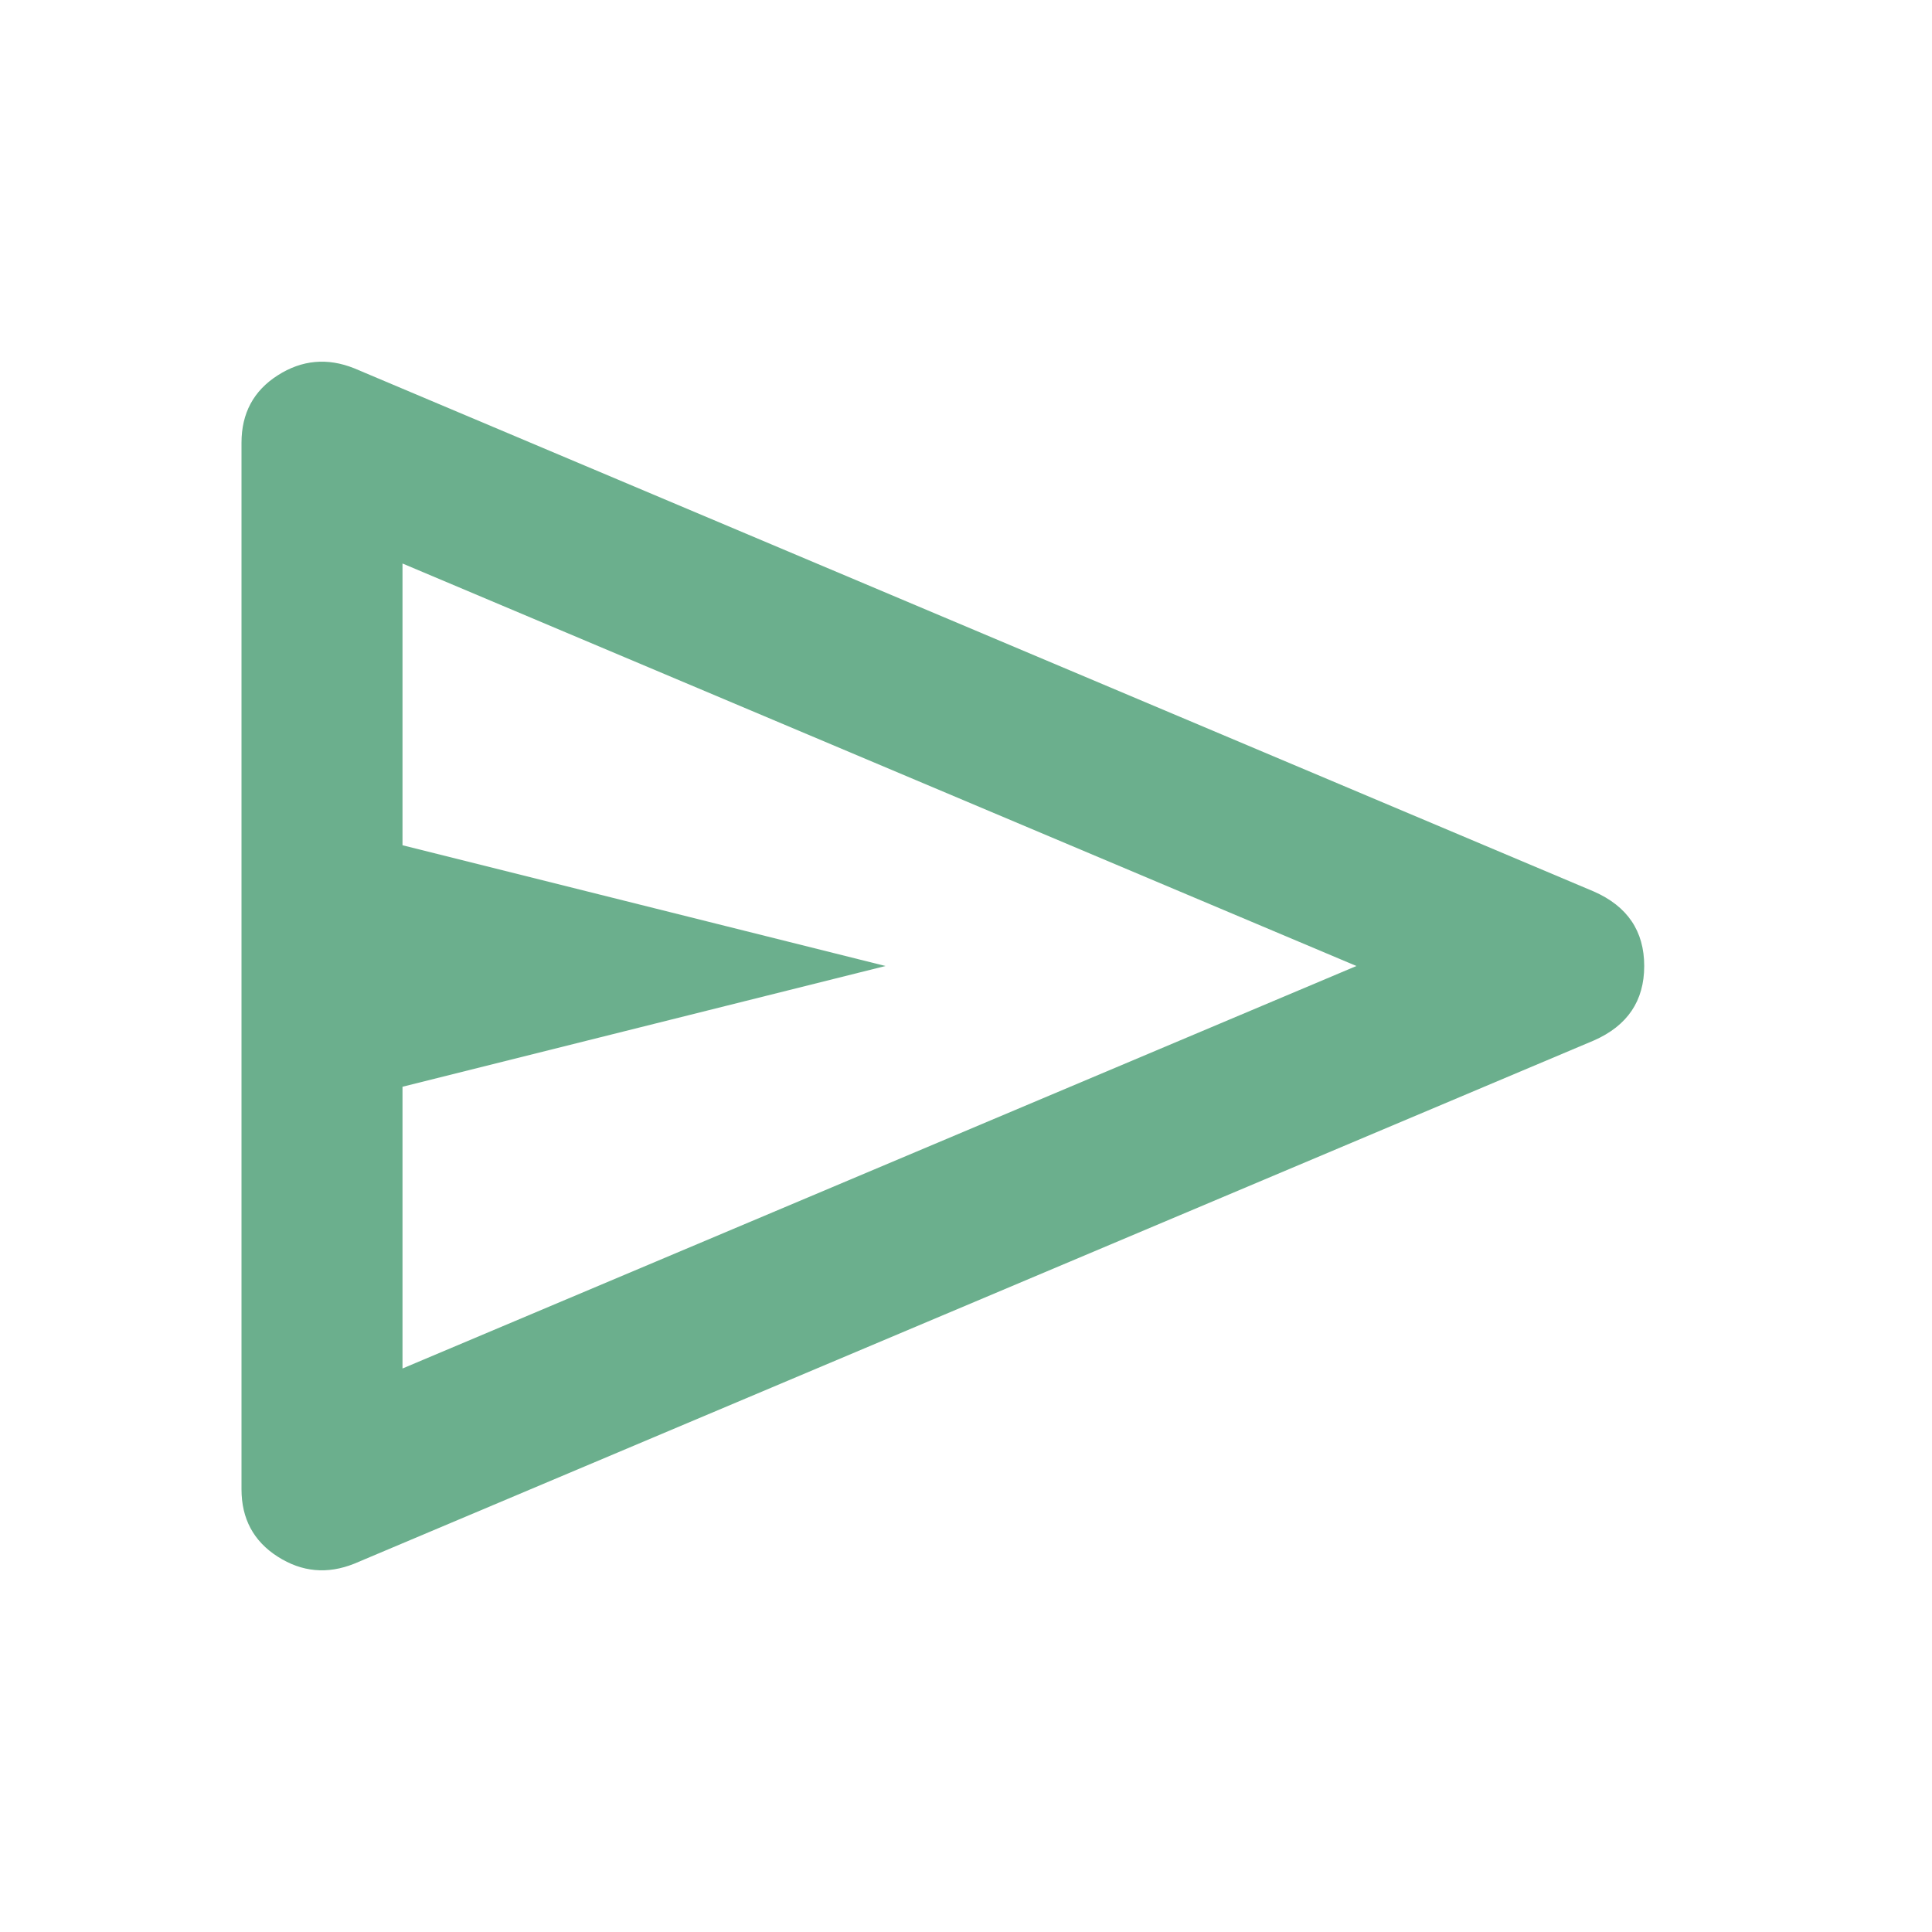
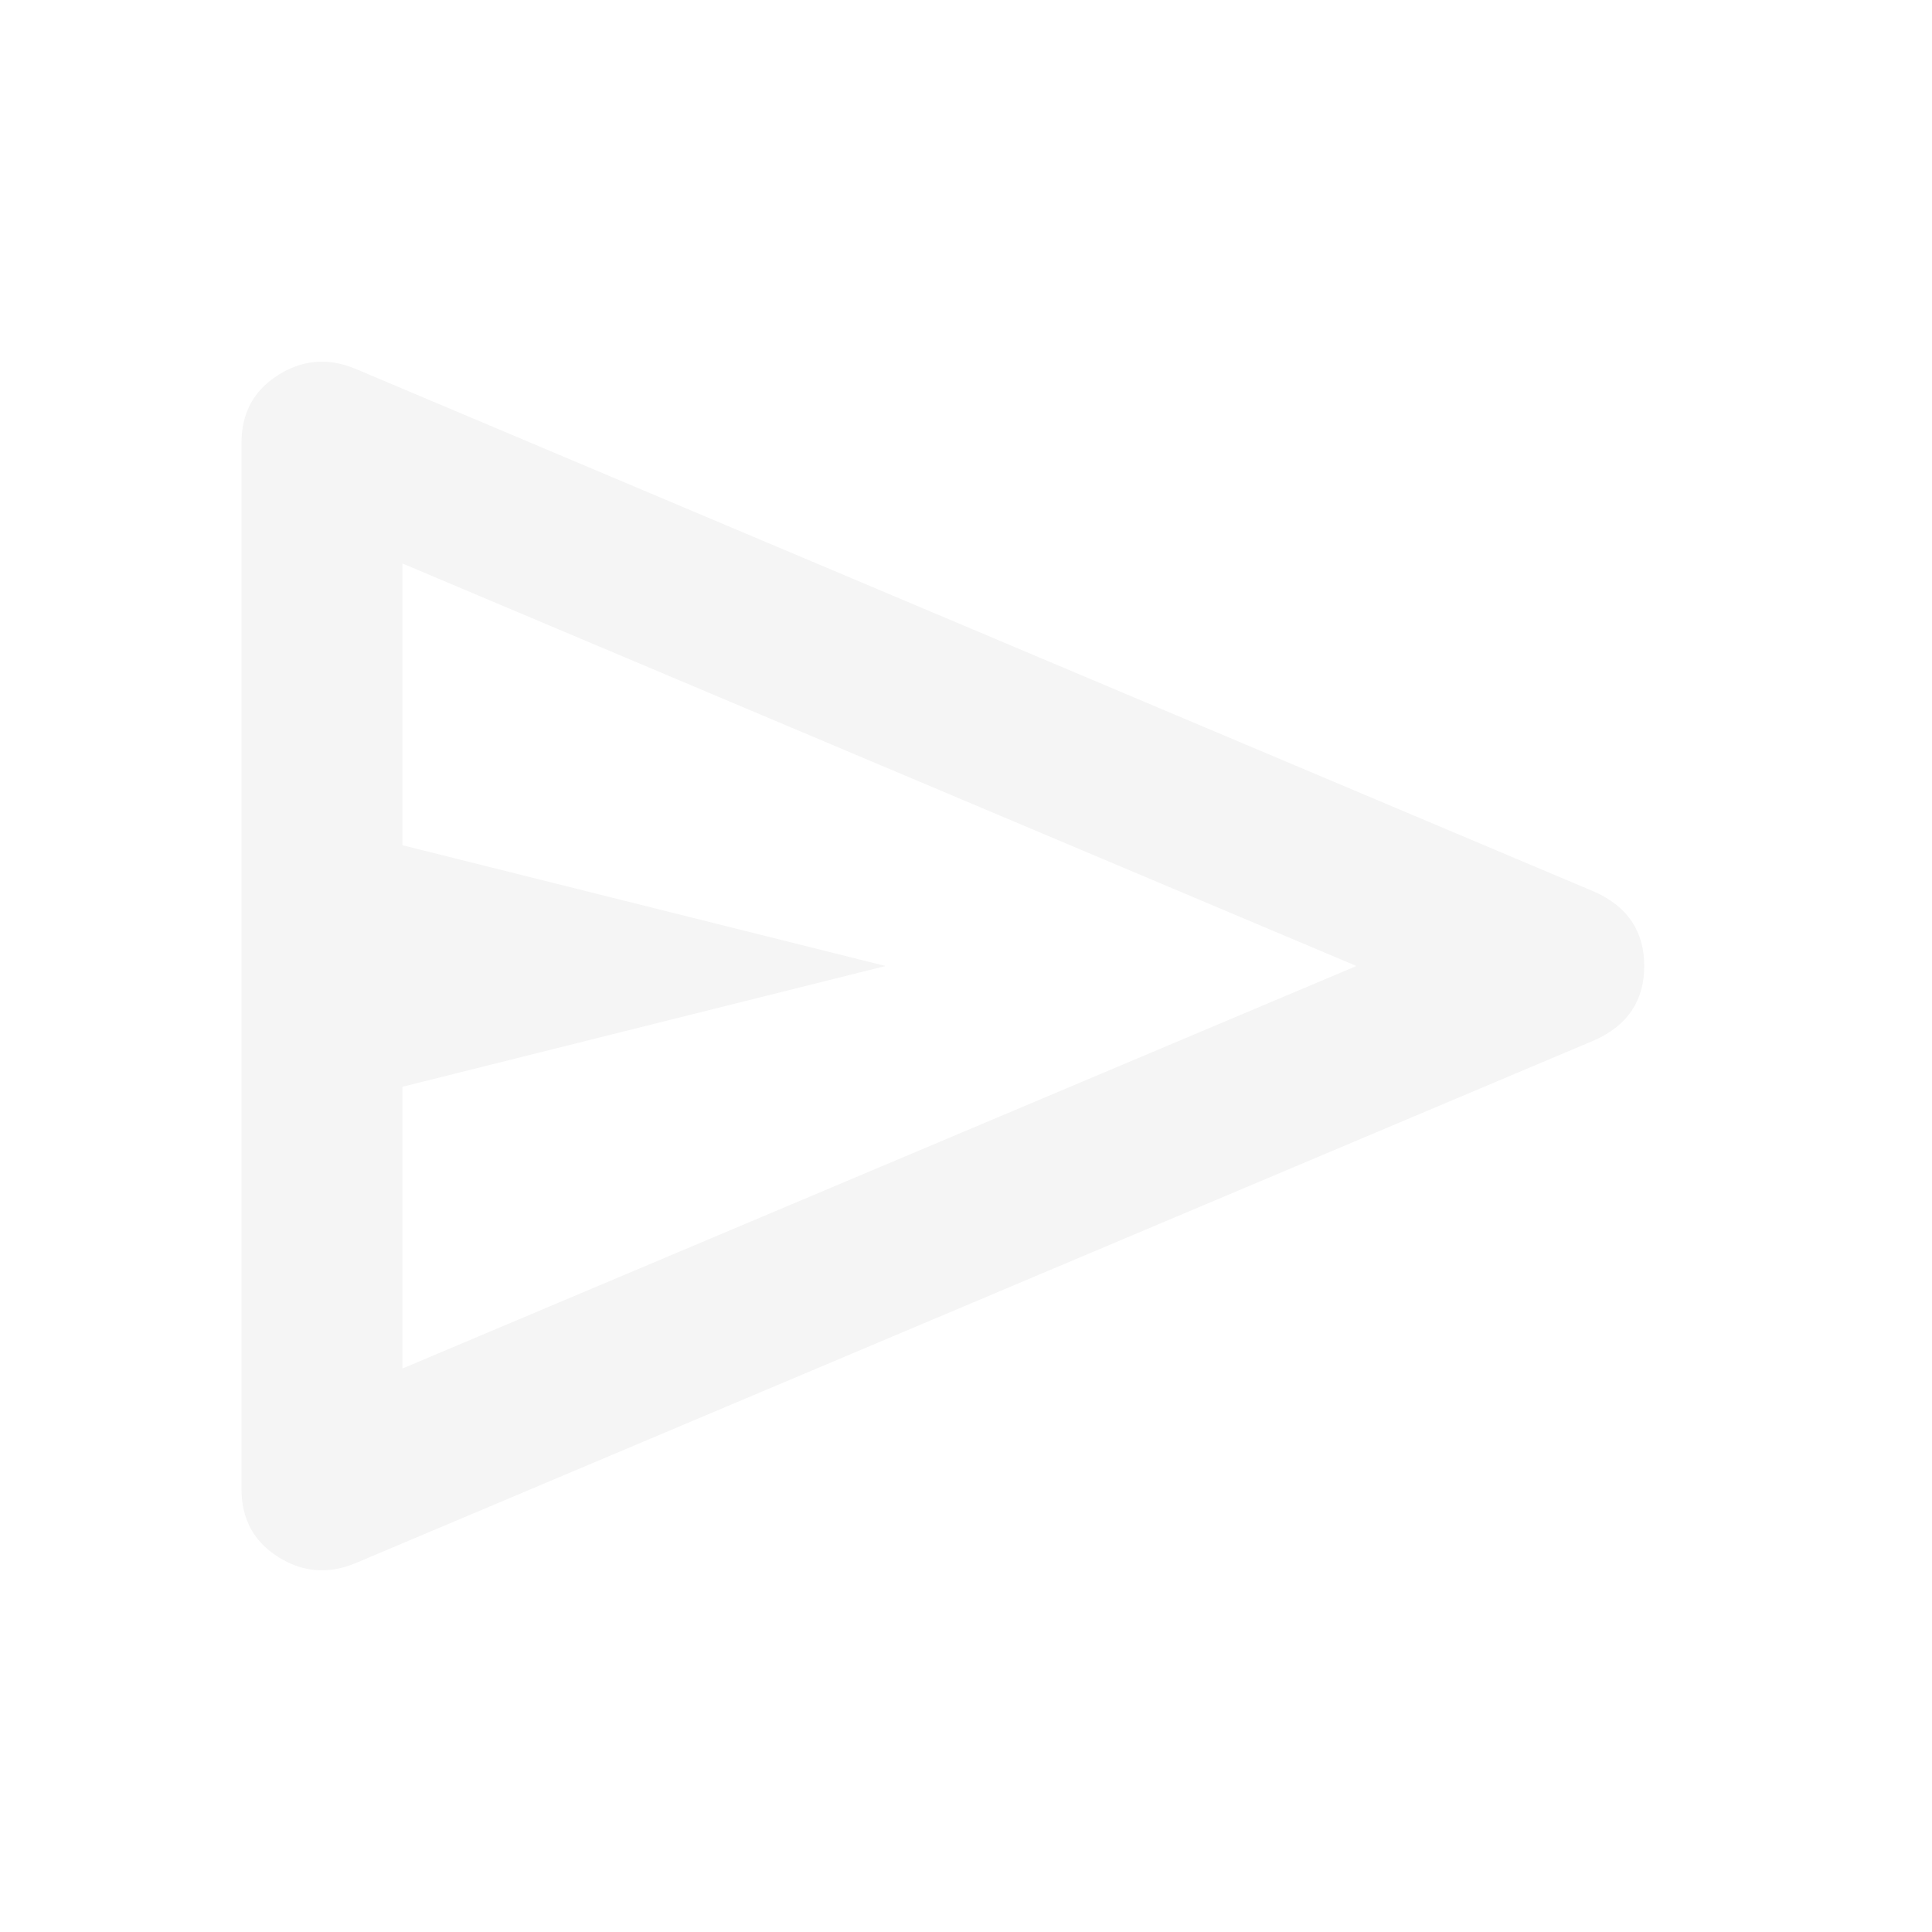
- <svg xmlns="http://www.w3.org/2000/svg" height="24px" viewBox="0 -960 960 960" width="24px" fill="#6BAF8D">
+ <svg xmlns="http://www.w3.org/2000/svg" height="24px" viewBox="0 -960 960 960" width="24px" fill="whitesmoke">
  <path d="M792-443 176-183q-20 8-38-3.5T120-220v-520q0-22 18-33.5t38-3.5l616 260q25 11 25 37t-25 37ZM200-280l474-200-474-200v140l240 60-240 60v140Zm0 0v-400 400Z" />
</svg>
